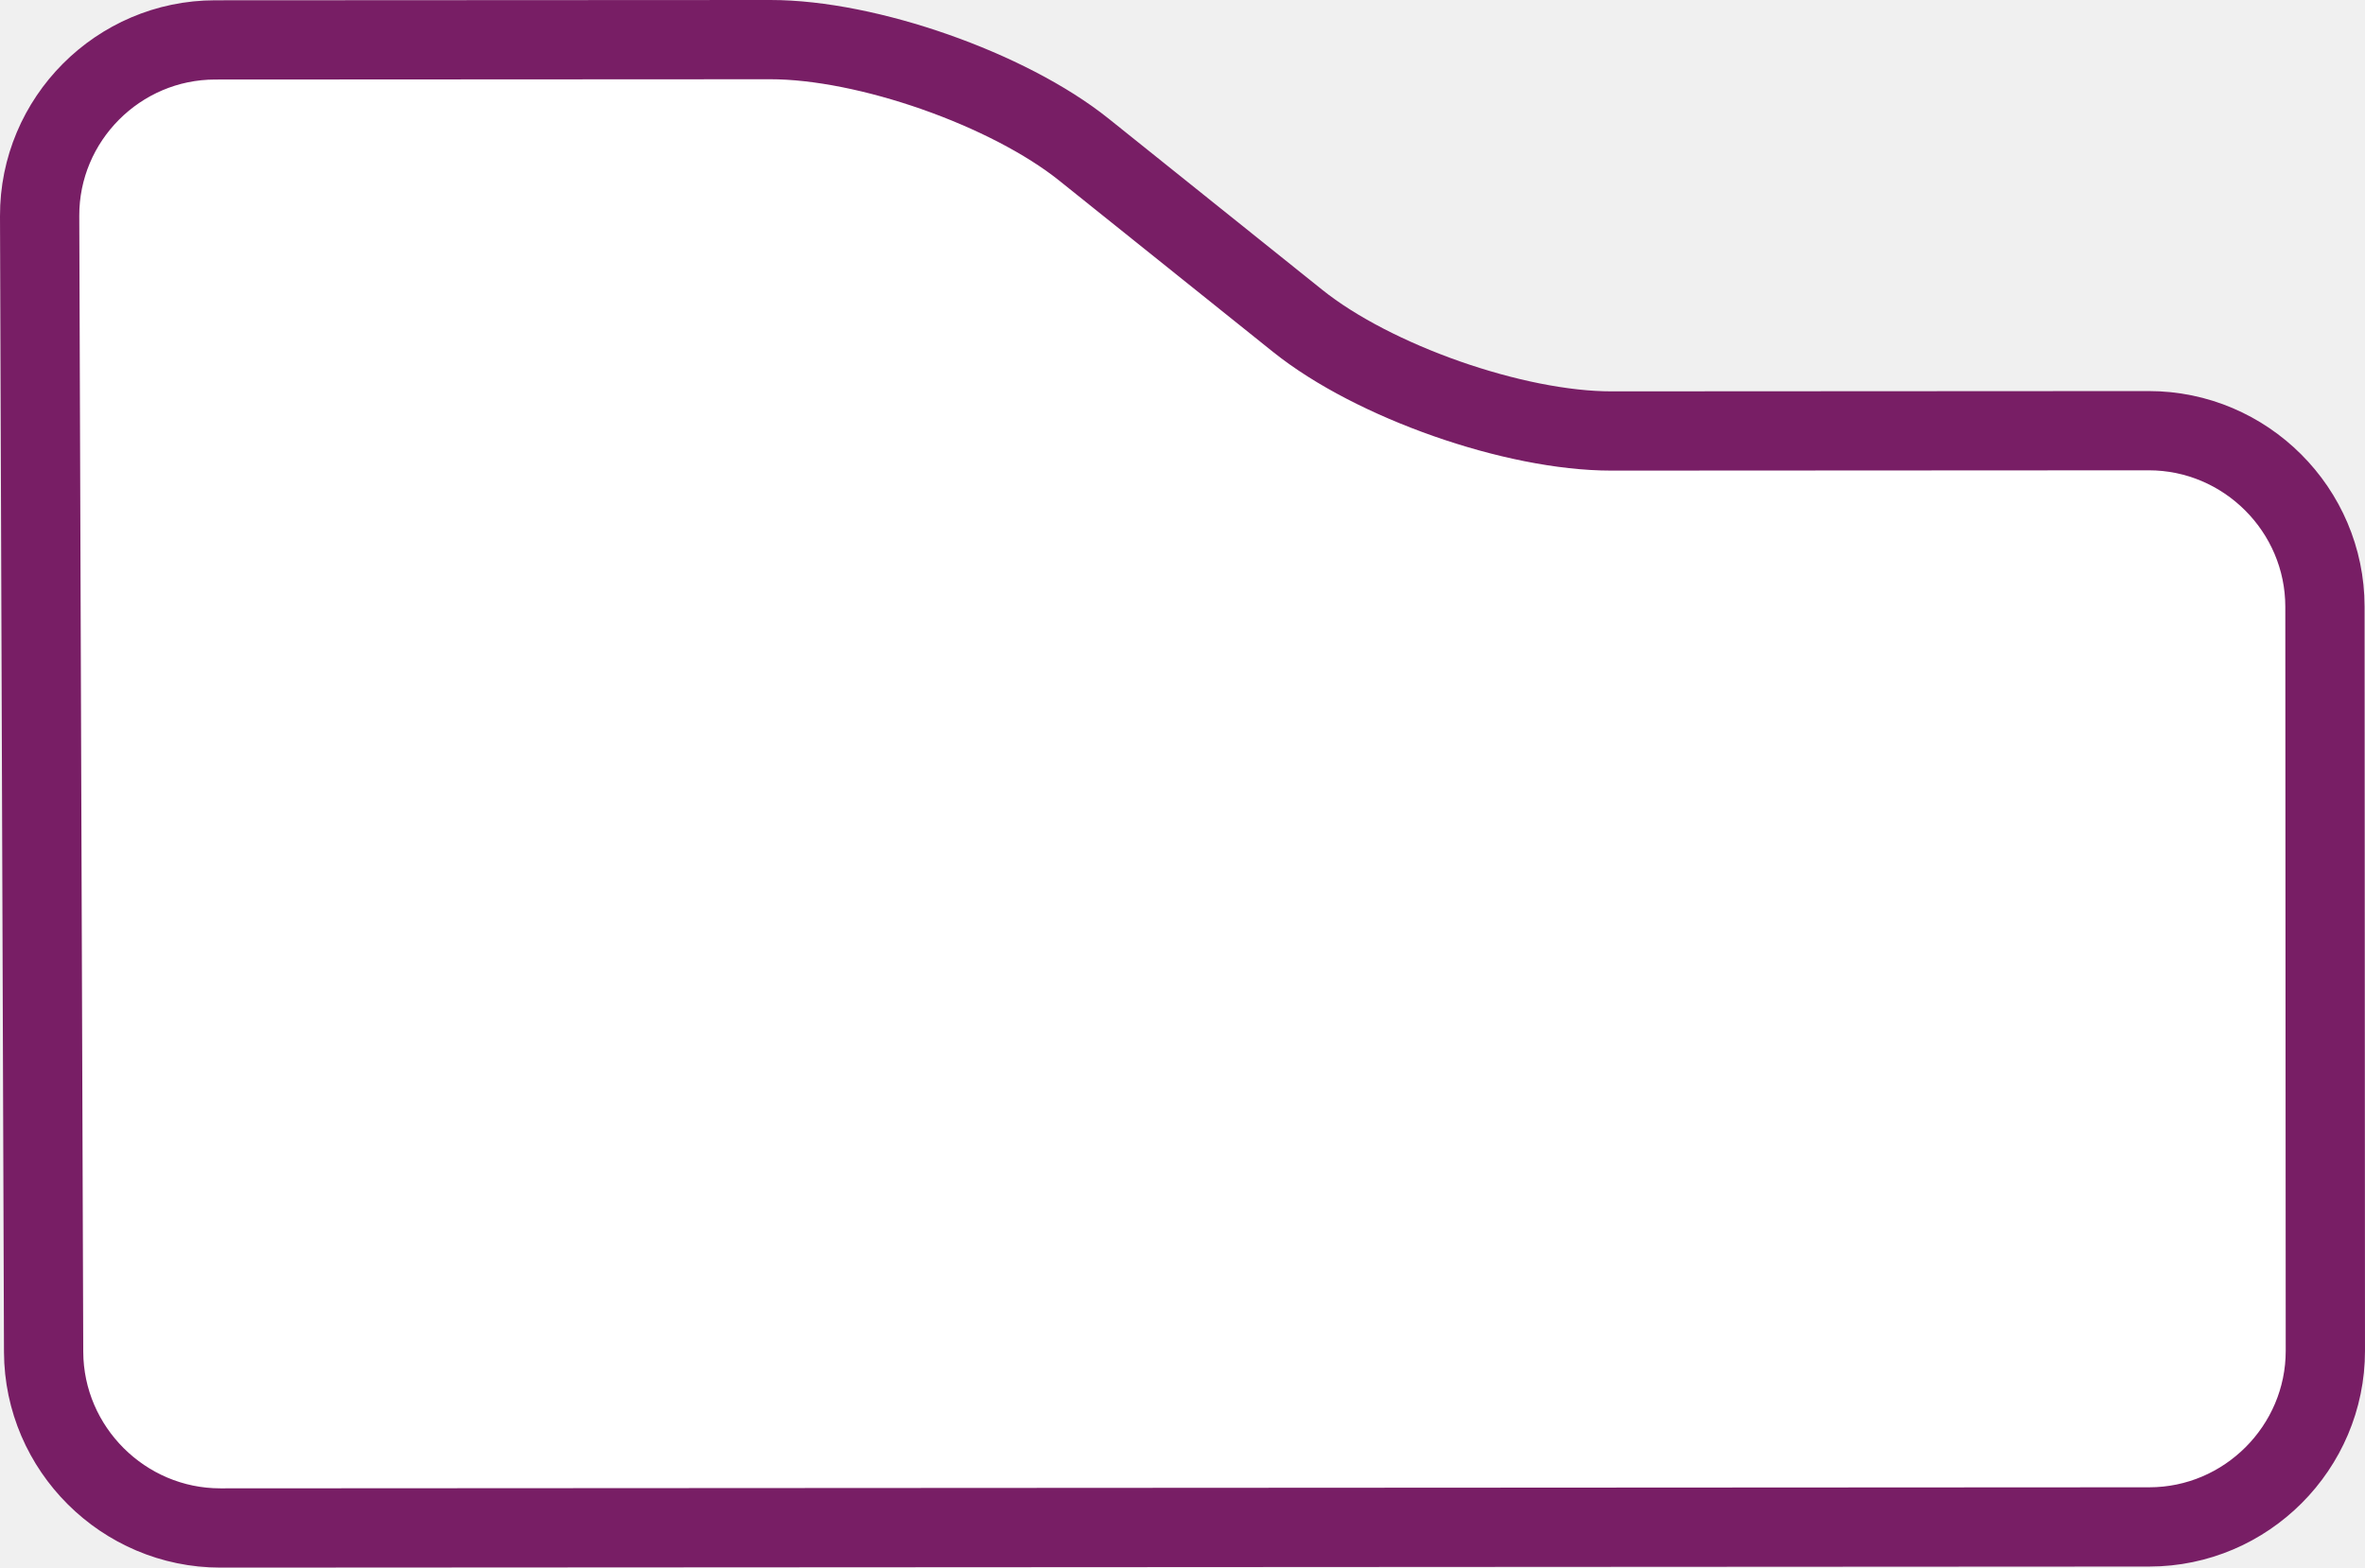
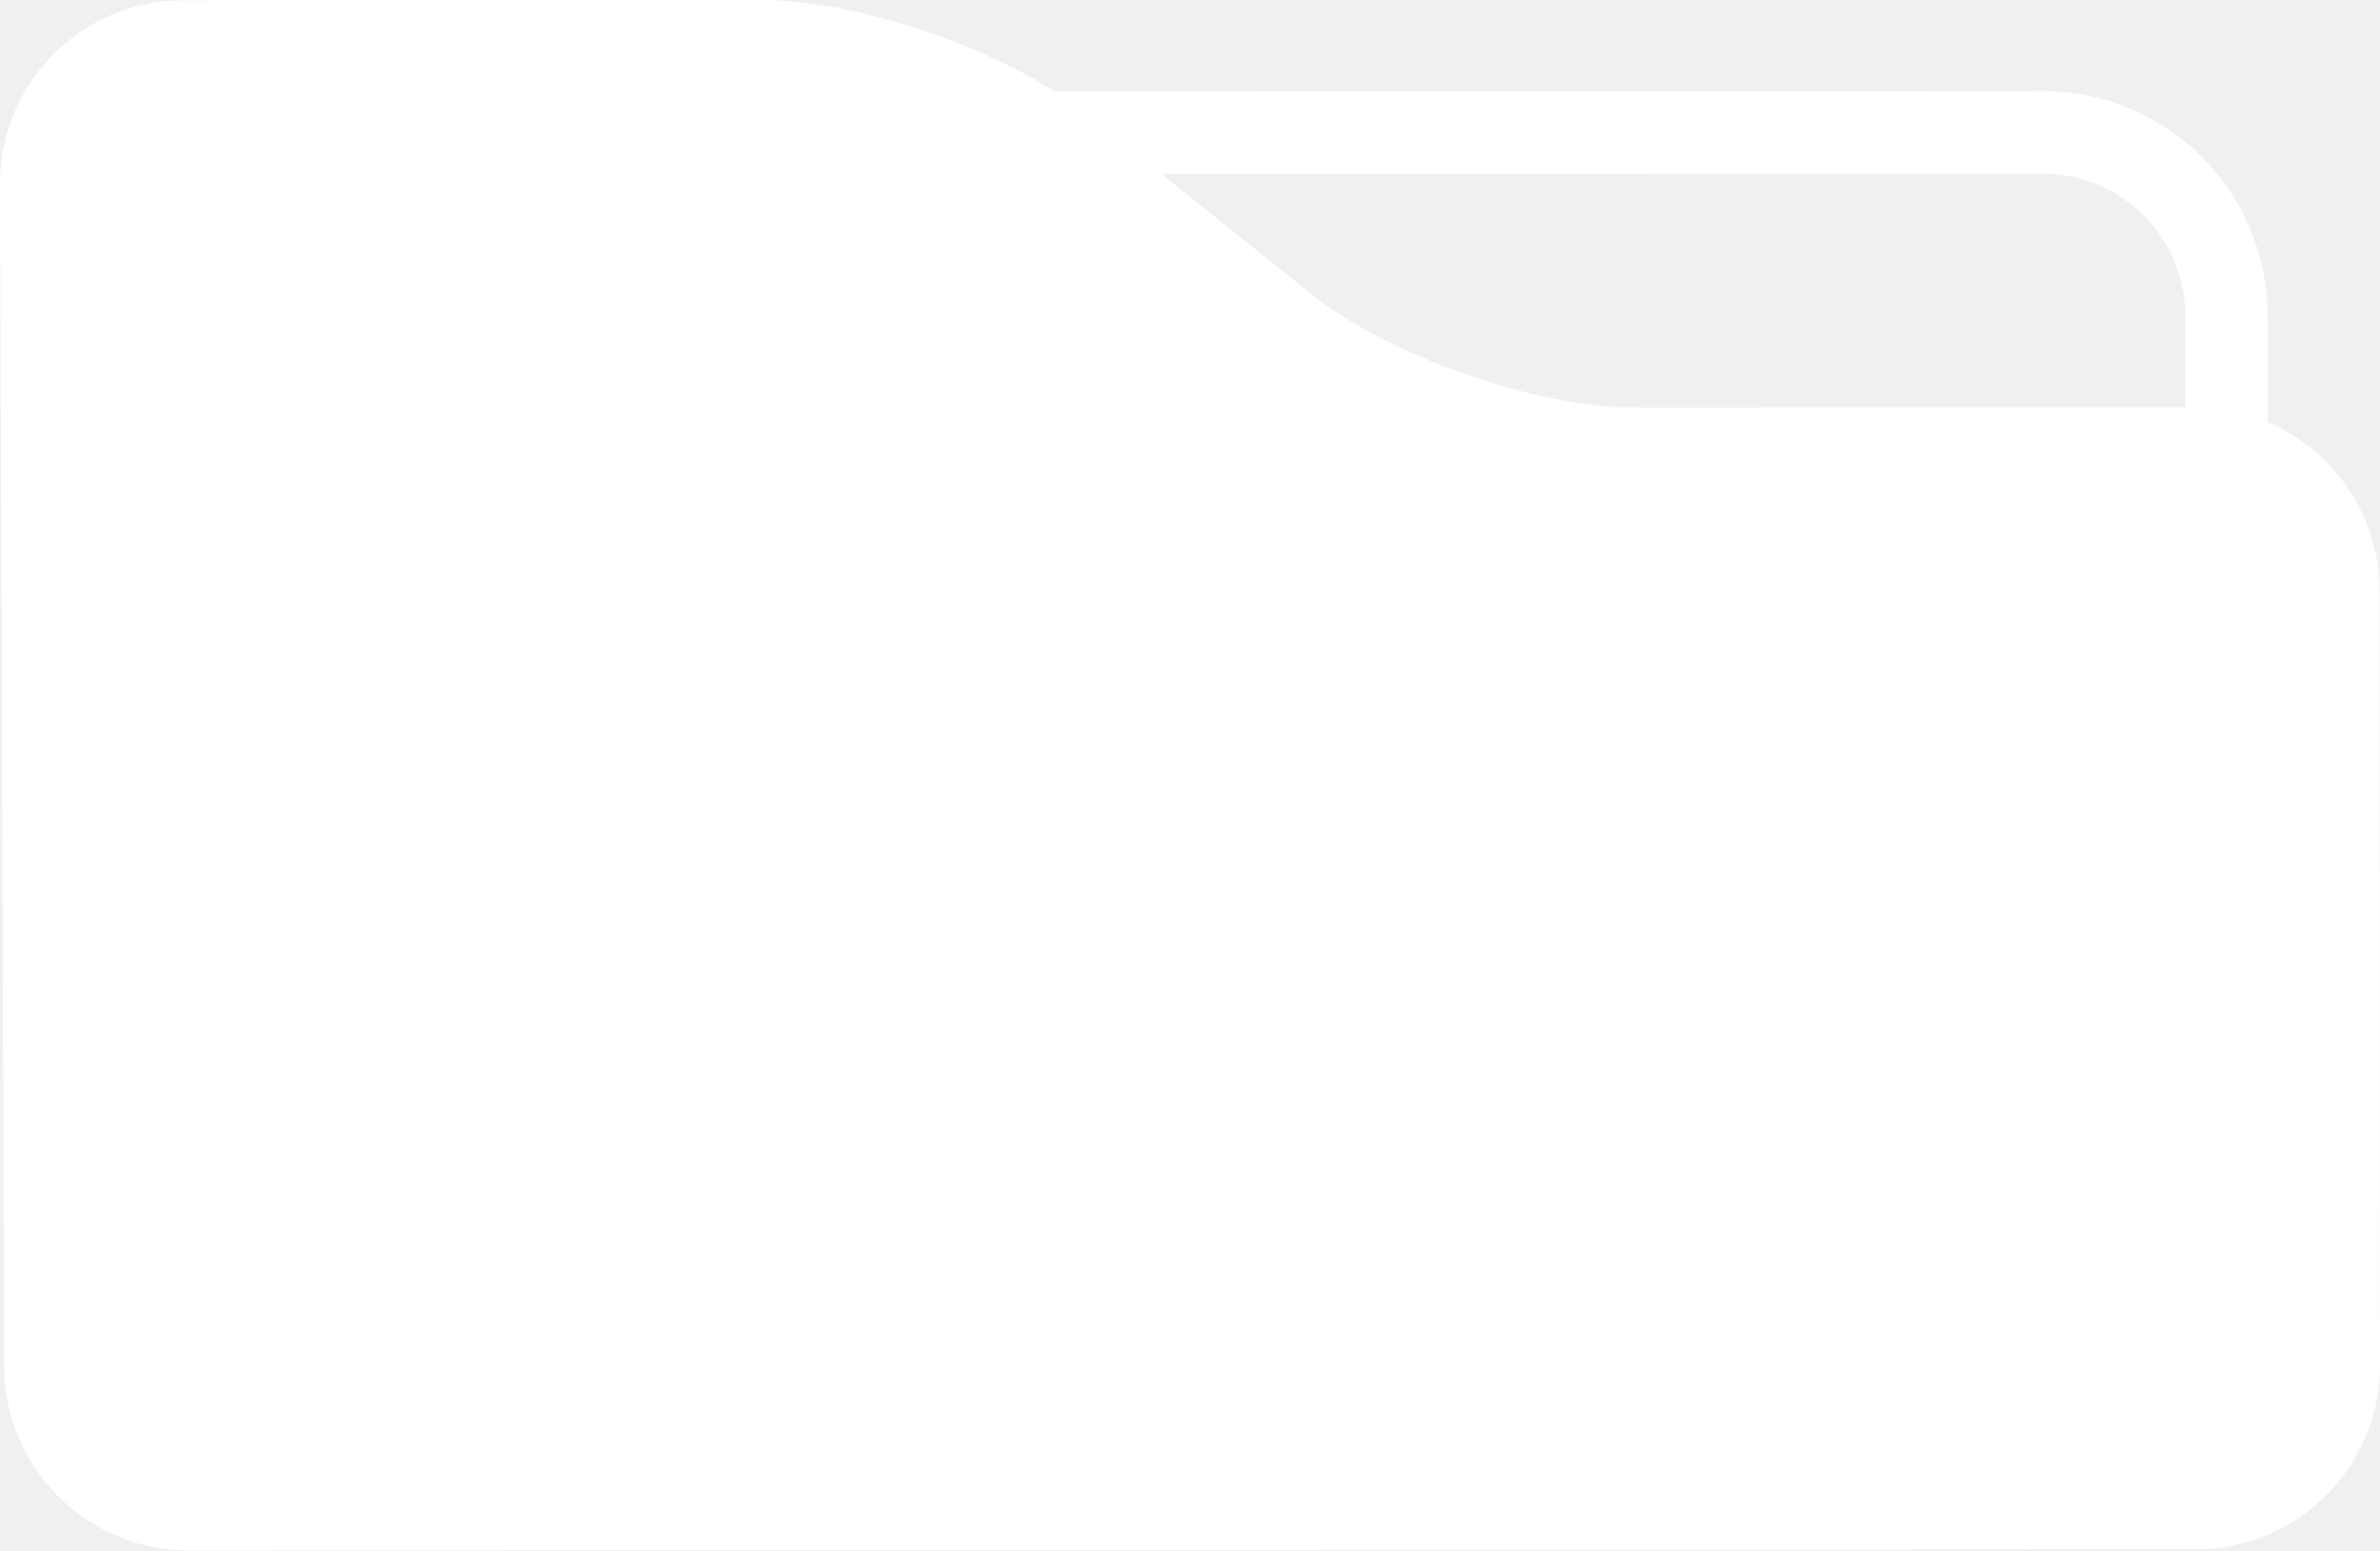
- <svg xmlns="http://www.w3.org/2000/svg" version="1.1" id="Layer_1" x="0px" y="0px" width="268.516px" height="178.033px" viewBox="0 0 268.516 178.033" enable-background="new 0 0 268.516 178.033" xml:space="preserve">
+ <svg xmlns="http://www.w3.org/2000/svg" version="1.1" id="Layer_1" x="0px" y="0px" width="259.516px" height="169.033px" viewBox="0 0 259.516 169.033" enable-background="new 0 0 259.516 169.033" xml:space="preserve">
  <g>
-     <path fill="#FFFFFF" d="M4.5,24.544c-0.039-11,8.93-20.005,19.93-20.011L87.463,4.5c11-0.006,27.023,5.617,35.607,12.496   l24.275,19.455c8.584,6.879,24.607,12.502,35.607,12.496l61.004-0.033c11-0.006,20.005,8.989,20.012,19.989l0.047,84.499   c0.007,11-8.988,20.006-19.988,20.012l-219.004,0.119c-11,0.006-20.031-8.989-20.07-19.989L4.5,24.544z" />
-     <path fill="none" stroke="#781E65" stroke-width="9" stroke-miterlimit="10" d="M4.5,24.544c-0.039-11,8.93-20.005,19.93-20.011   L87.463,4.5c11-0.006,27.023,5.617,35.607,12.496l24.275,19.455c8.584,6.879,24.607,12.502,35.607,12.496l61.004-0.033   c11-0.006,20.005,8.989,20.012,19.989l0.047,84.499c0.007,11-8.988,20.006-19.988,20.012l-219.004,0.119   c-11,0.006-20.031-8.989-20.07-19.989L4.5,24.544z" />
+     <path fill="none" stroke="#FFFFFF" stroke-width="9" stroke-miterlimit="10" d="M222.818,116.464c11,0,19.995-9,19.989-20   l-0.033-62.048c-0.006-11-9.011-19.995-20.011-19.989L27.428,14.538c-11,0.006-19.995,9.011-19.989,20.011l0.033,61.915   c0.006,11,9.011,20,20.011,20H222.818z" />
+   </g>
+   <g>
+     <path fill="#FFFFFF" d="M0,20.044c-0.039-11,8.93-20.005,19.93-20.011L82.963,0c11-0.006,27.023,5.617,35.607,12.496l24.275,19.455   c8.584,6.879,24.607,12.502,35.607,12.496l61.004-0.033c11-0.006,20.005,8.989,20.012,19.989l0.047,84.5   c0.007,11-8.988,20.005-19.988,20.011l-219.004,0.119c-11,0.006-20.031-8.988-20.07-19.988L0,20.044z" />
  </g>
</svg>
